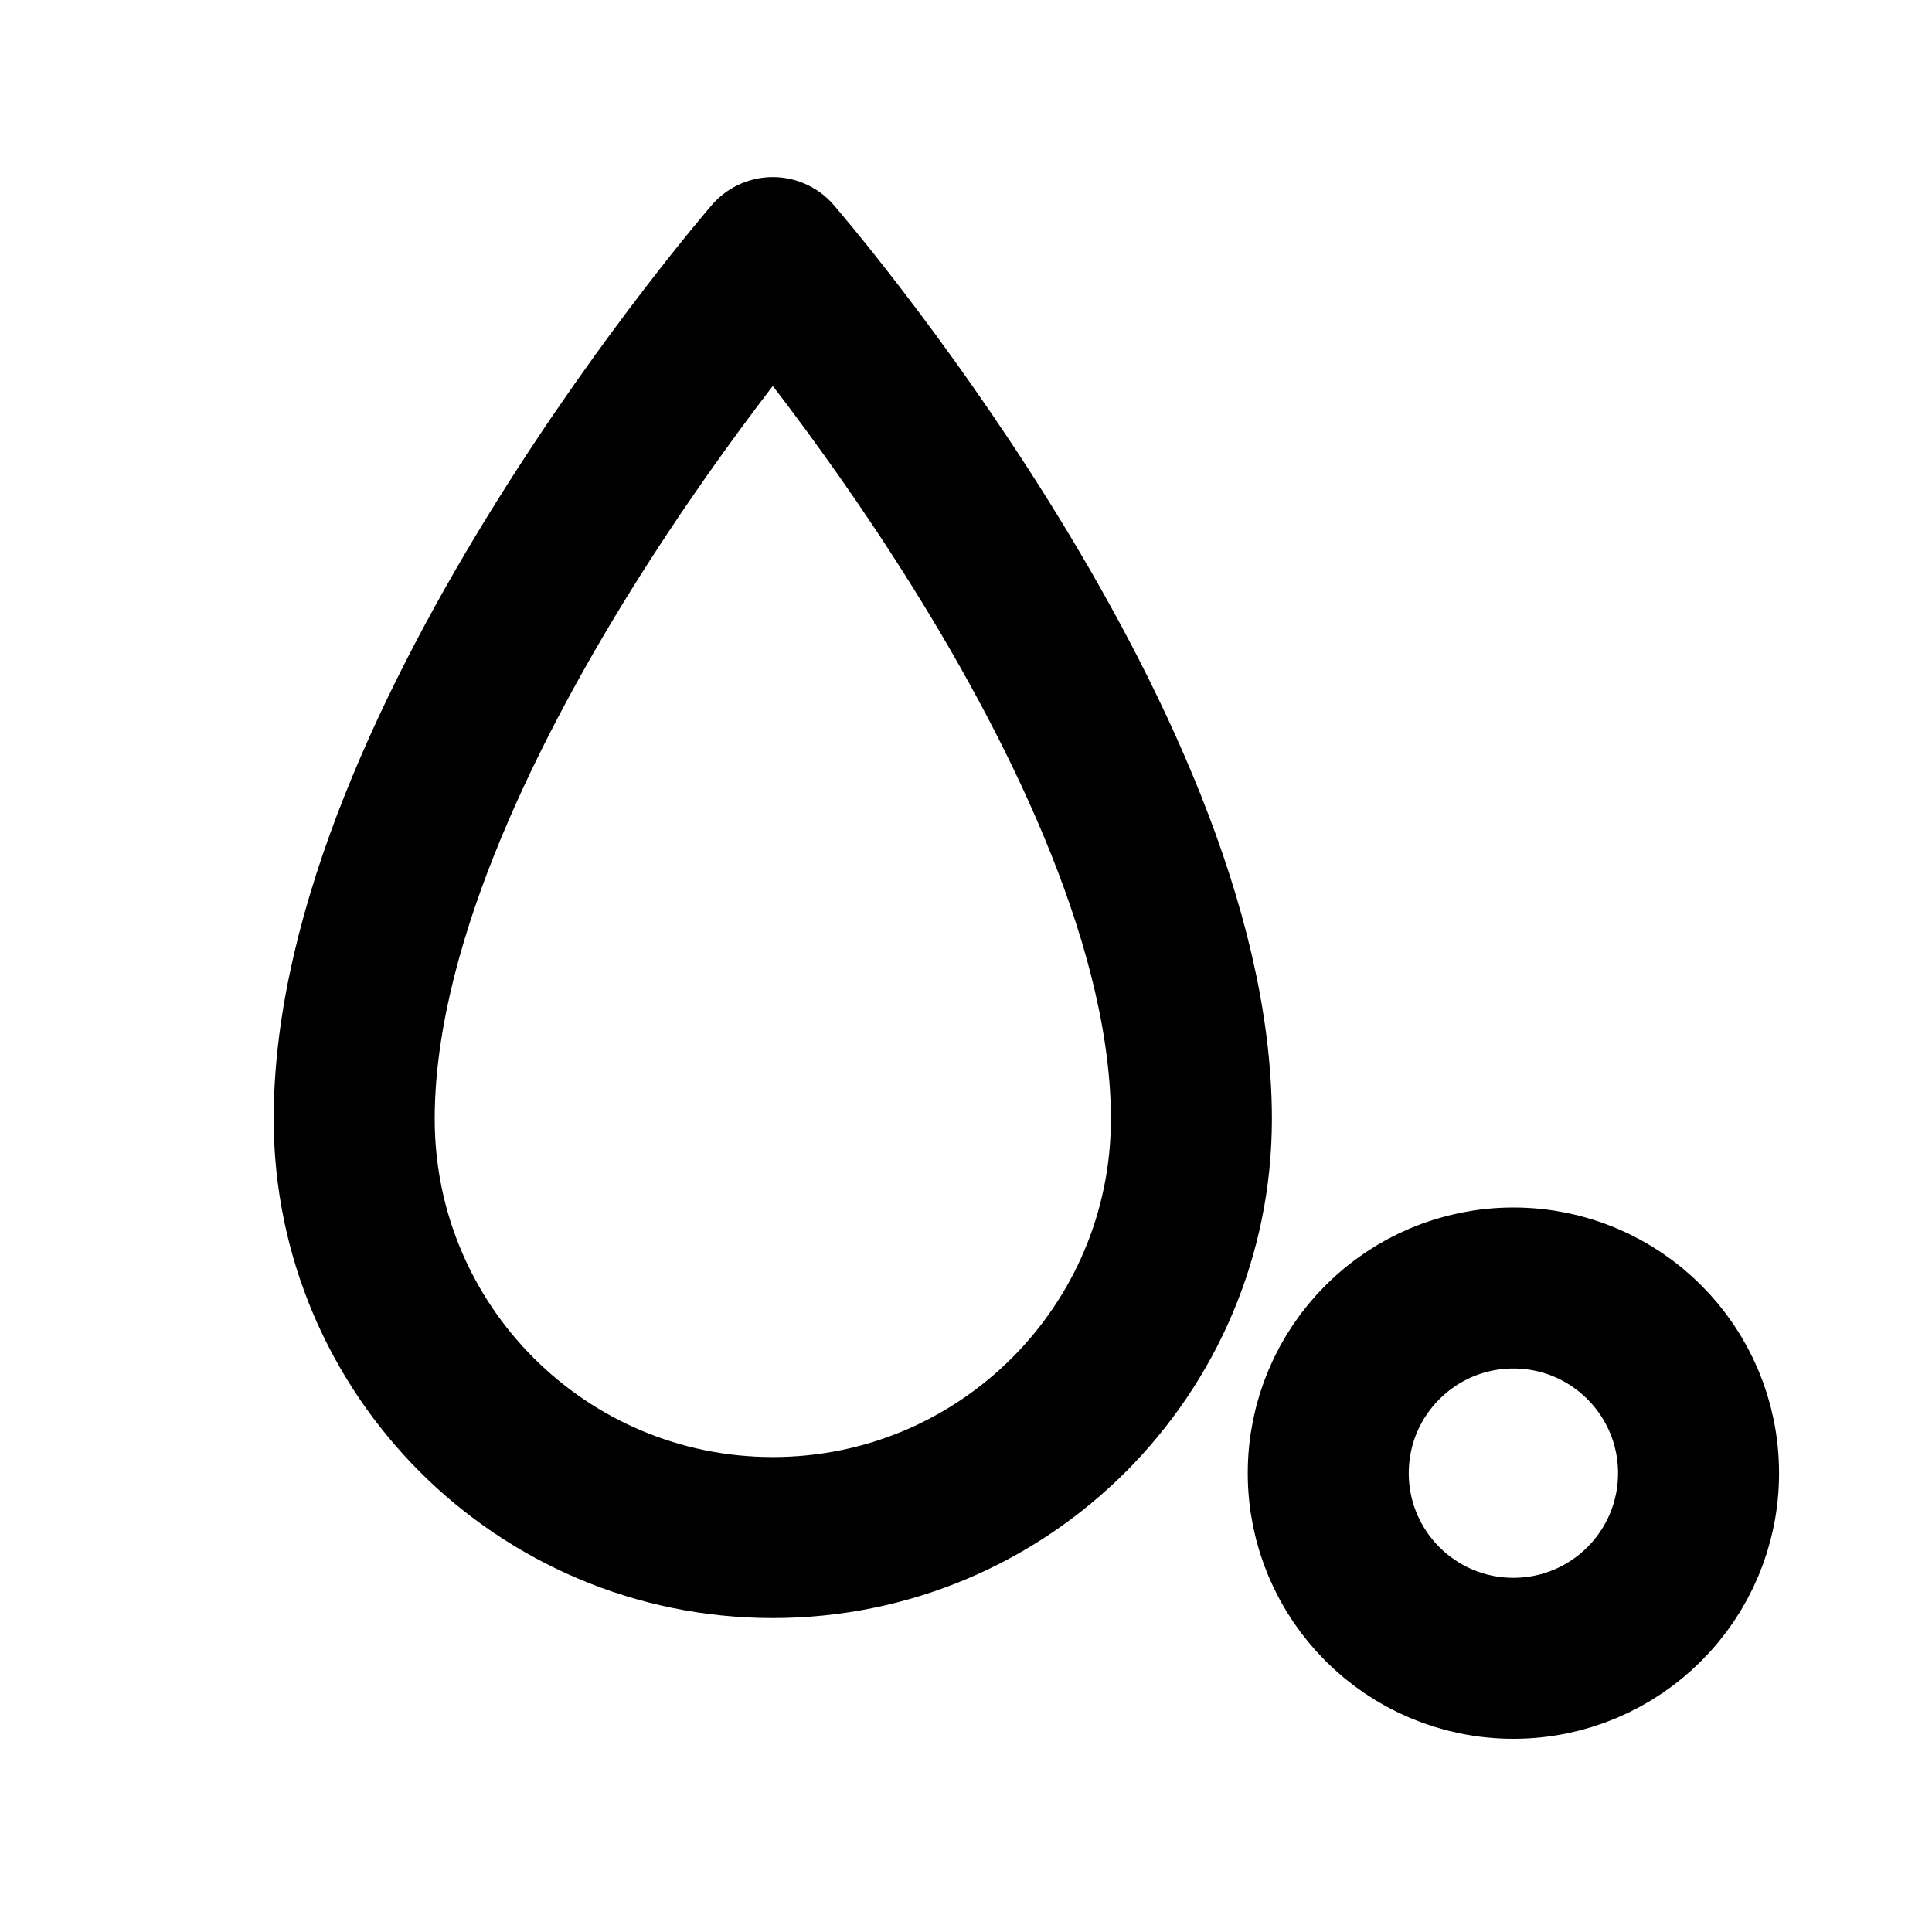
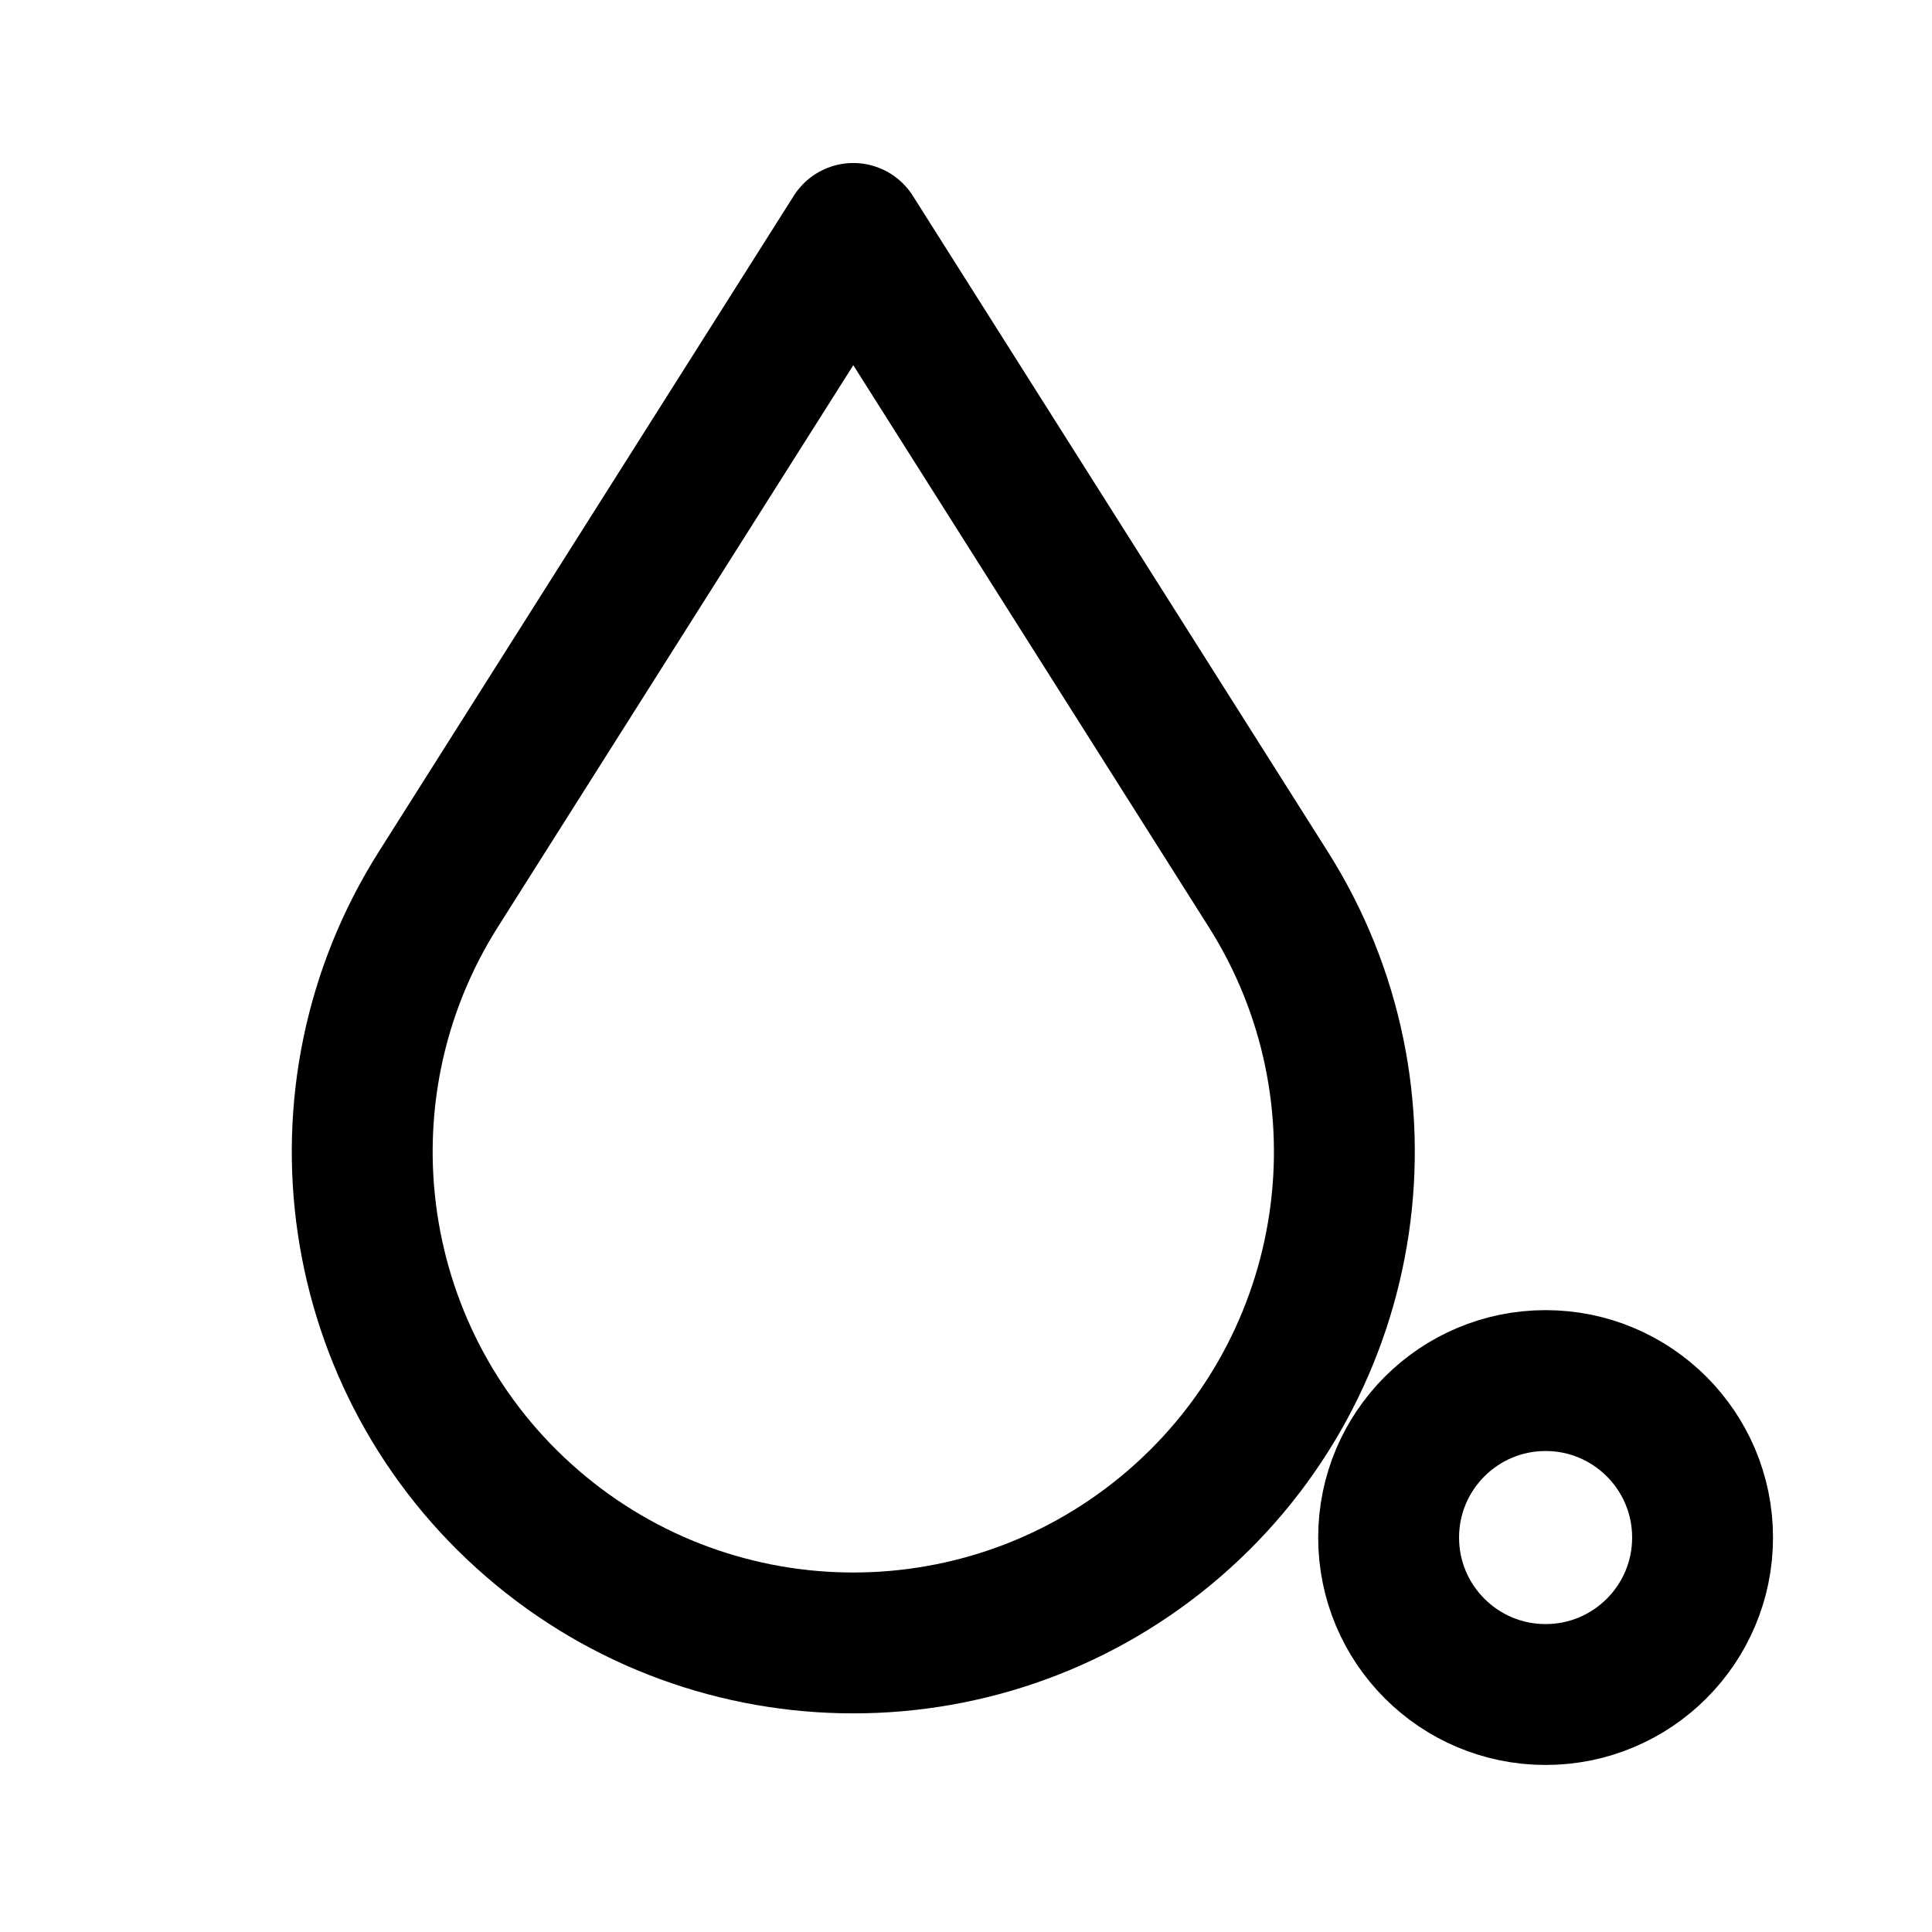
<svg xmlns="http://www.w3.org/2000/svg" width="24" height="24" viewBox="0 0 24 24">
-   <path d="M9.6,3.2 C9.6,3.2 4.4,9.2 4.4,13.9 A5.2,5.2 0 0 0 14.8,13.9 C14.8,9.2 9.6,3.2 9.6,3.2 Z" fill="none" stroke="#000000" stroke-width="2" stroke-linecap="round" stroke-linejoin="round" />
-   <circle cx="18.8" cy="18.3" r="2.3" fill="none" stroke="#000000" stroke-width="2" stroke-linecap="round" stroke-linejoin="round" />
+   <path d="M10.6,2.9 L15.75,11.04 A6.1,6.1 0 1 1 5.45,11.04 Z" fill="none" stroke="#000000" stroke-width="1.75" stroke-linecap="round" stroke-linejoin="round" />
+   <circle cx="19.2" cy="19.1" r="1.95" fill="none" stroke="#000000" stroke-width="1.75" />
</svg>
